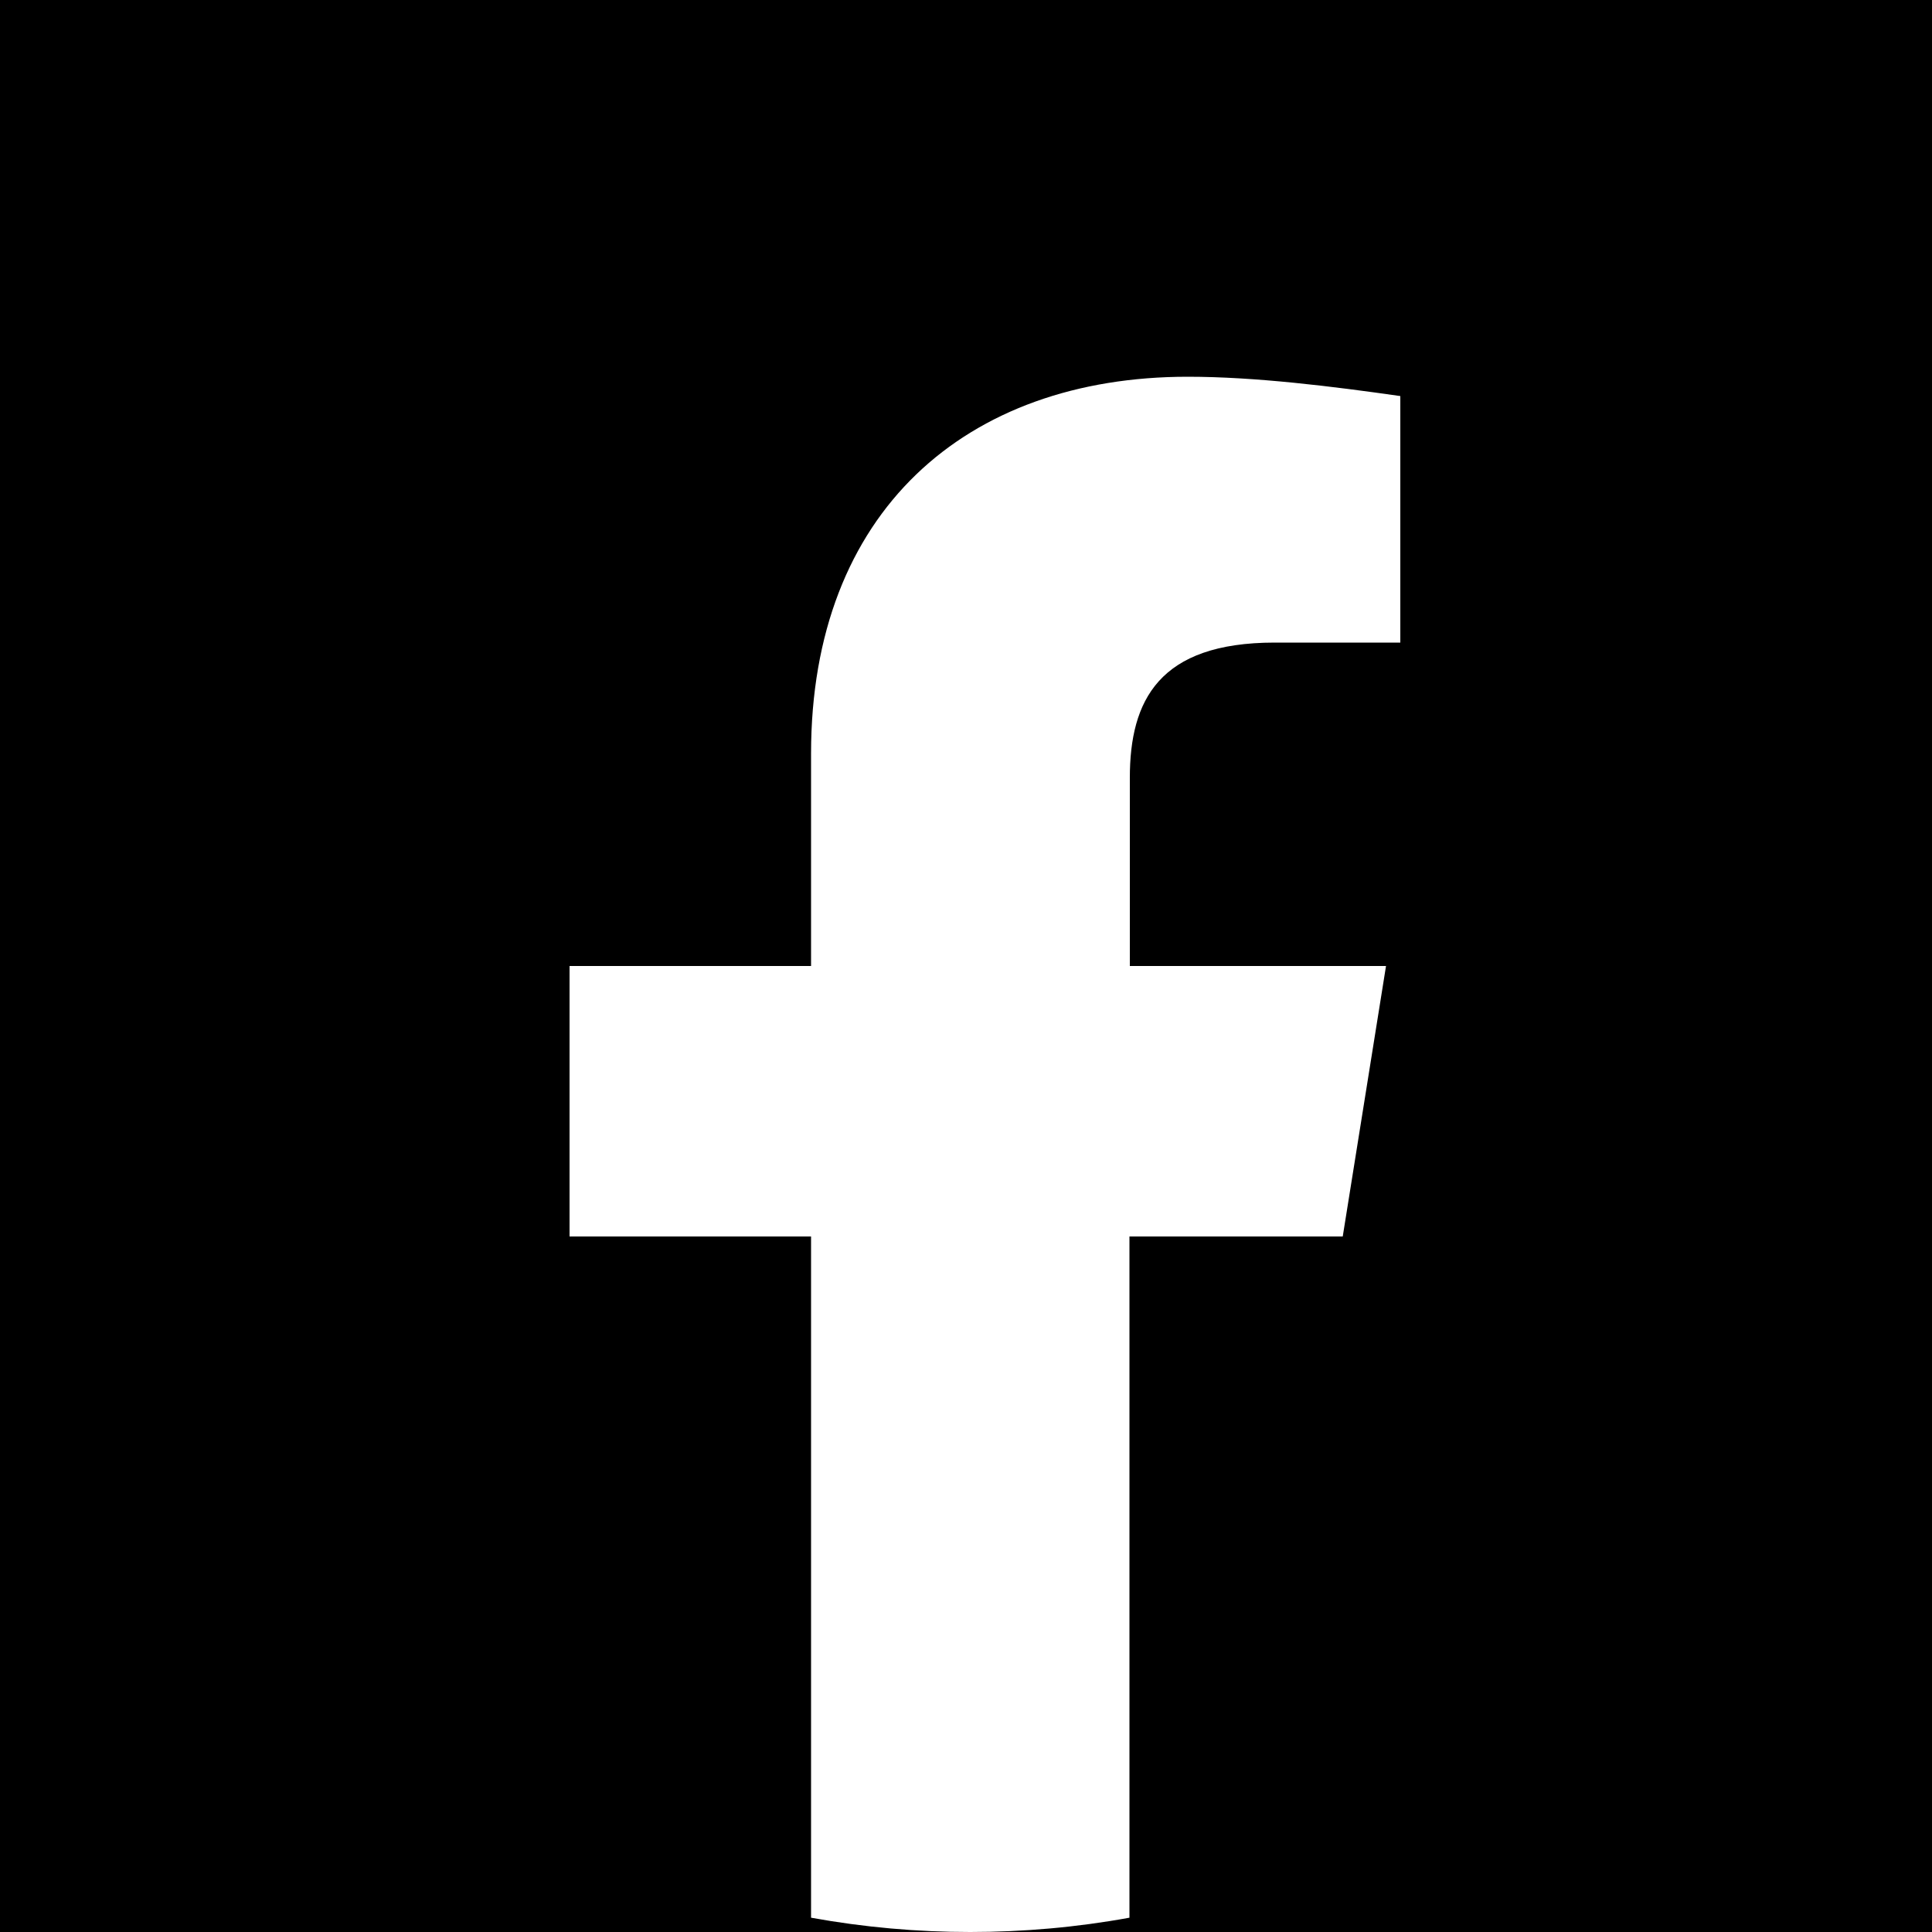
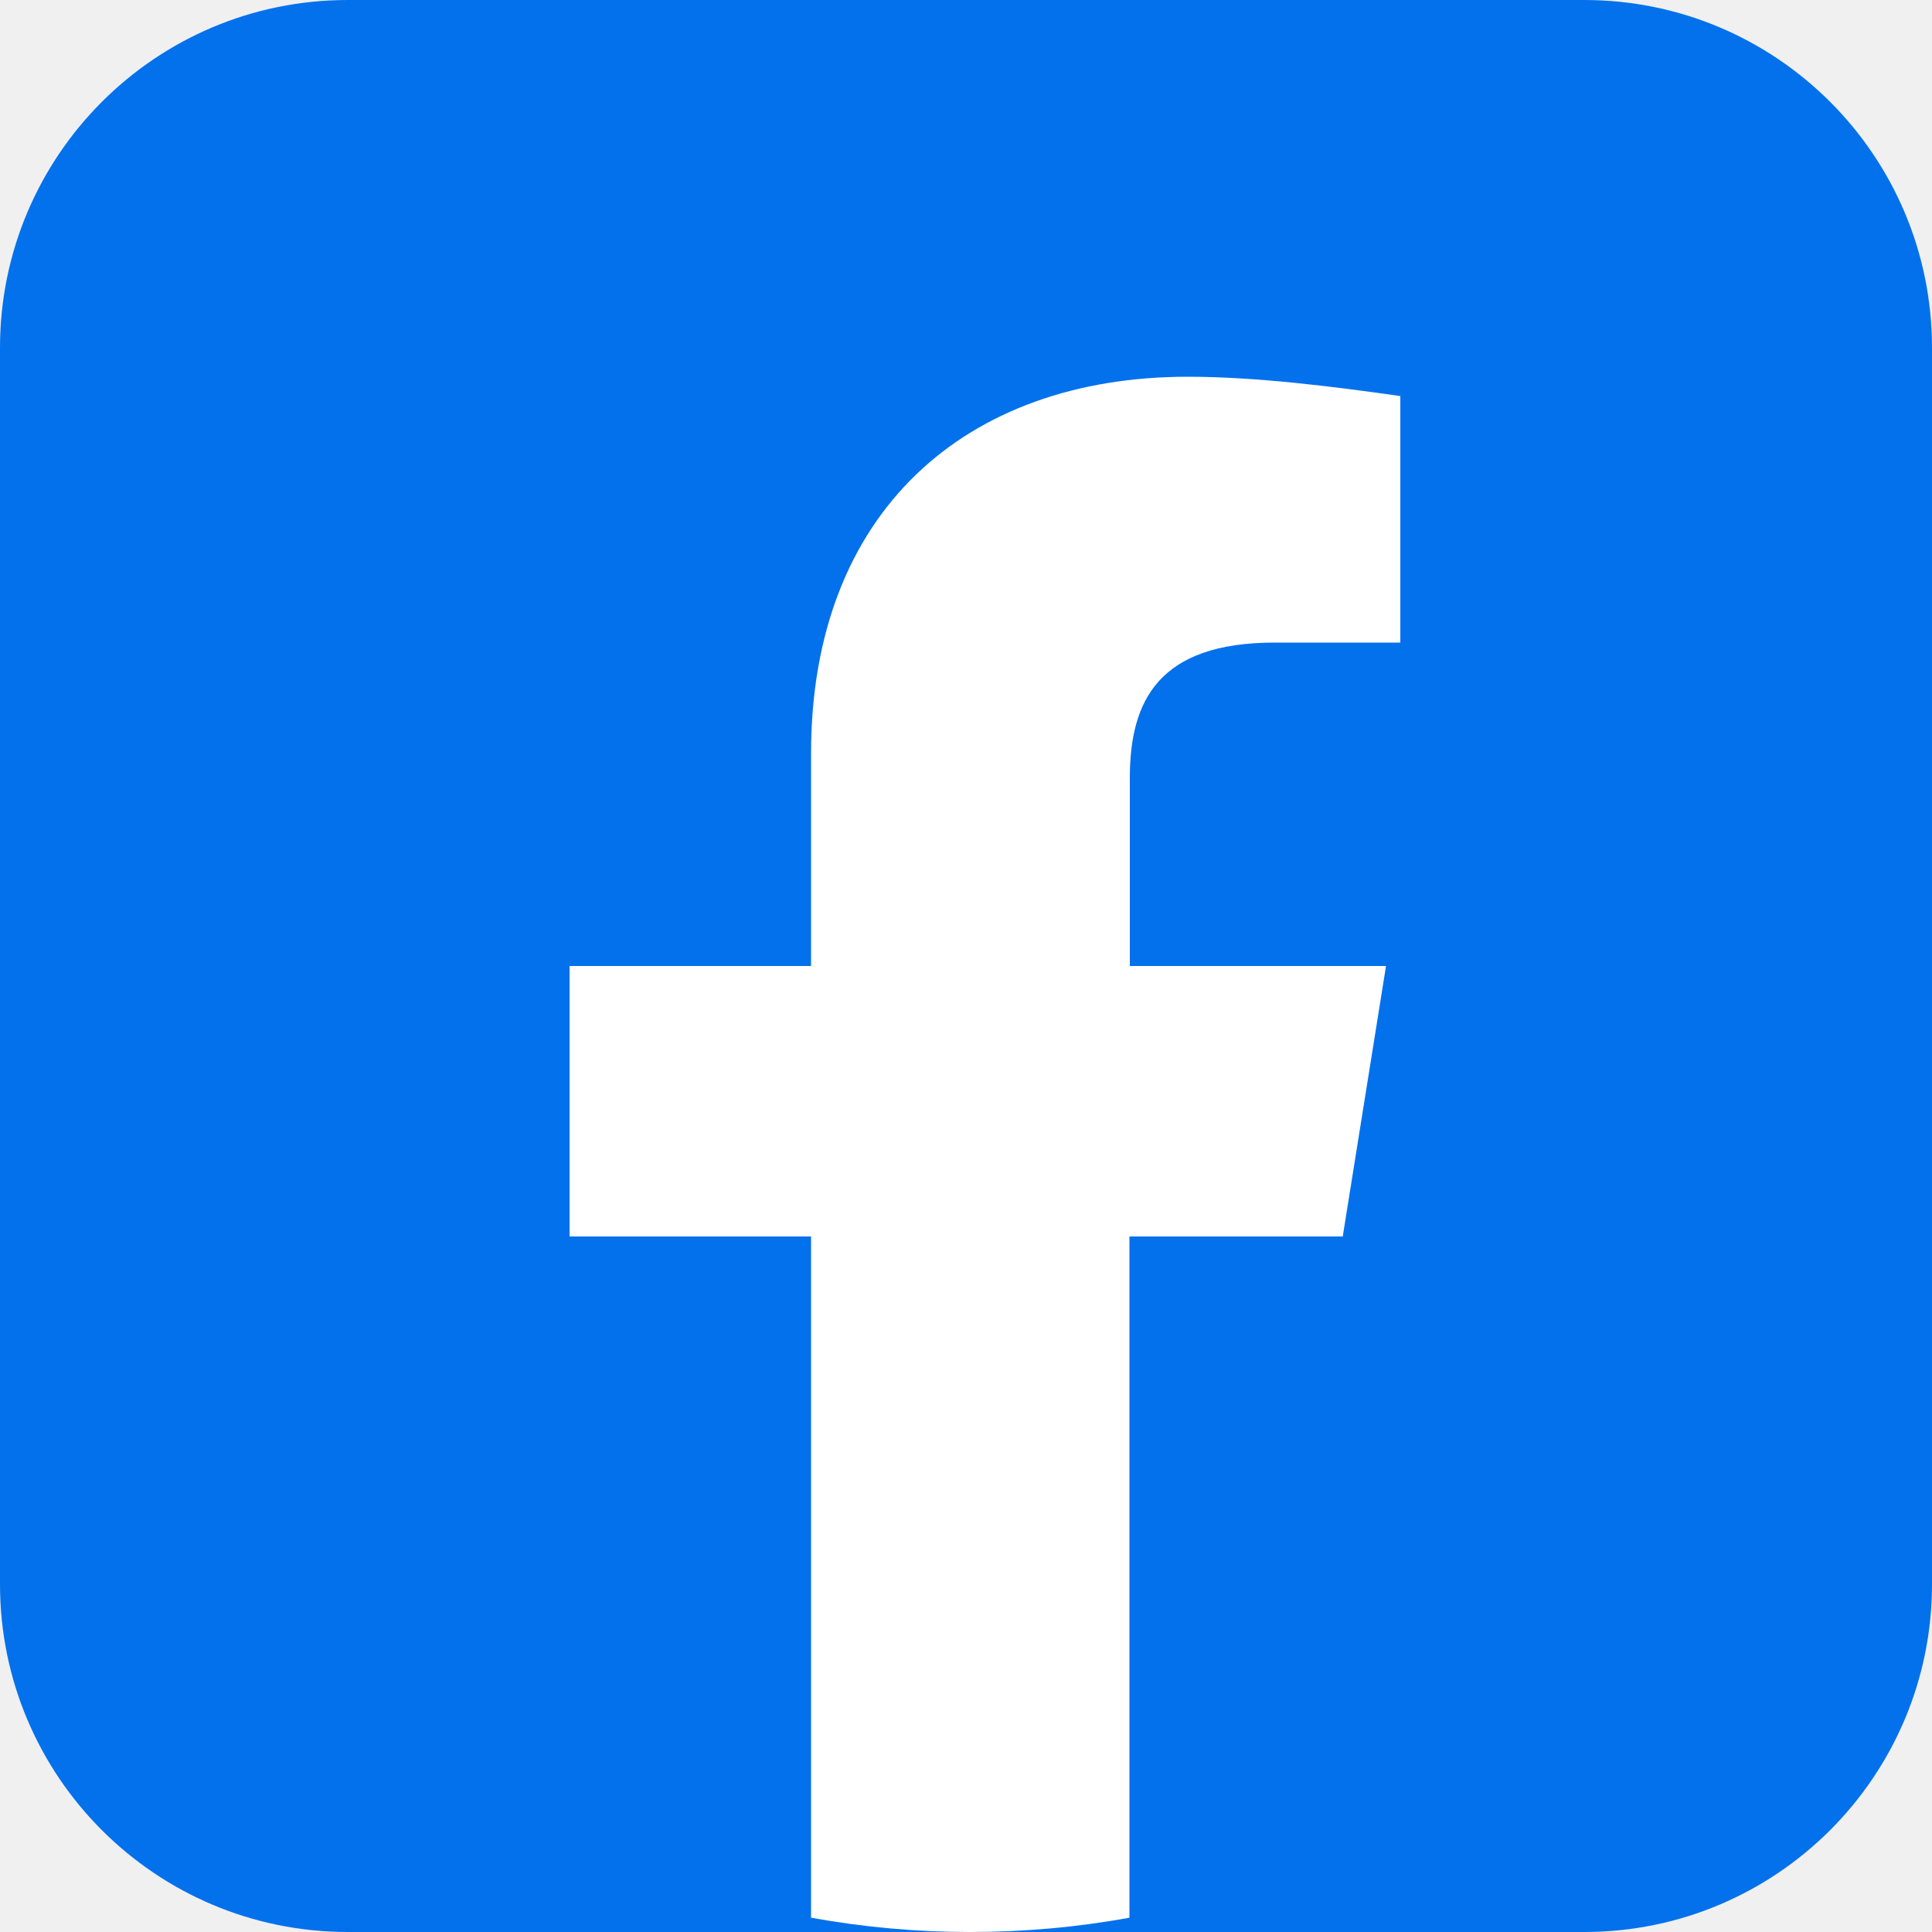
<svg xmlns="http://www.w3.org/2000/svg" id="Layer_2" data-name="Layer 2" viewBox="0 0 50 50">
  <defs>
    <style>
+       .cls-1 {
+         fill: #0471ec;
+       }
+ 
      .cls-1, .cls-2 {
        stroke-width: 0px;
      }

      .cls-2 {
        fill: #fff;
      }
    </style>
  </defs>
  <g id="Layer_1-2" data-name="Layer 1">
    <g>
-       <rect class="cls-1" width="50" height="50" />
+       <rect class="cls-1" x="0" y="0" width="50" height="50" rx="9" ry="9" />
      <g>
        <path class="cls-1" d="m20.88,49.75C9,47.62,0,37.37,0,25,0,11.25,11.25,0,25,0s25,11.25,25,25c0,12.37-9,22.62-20.88,24.75l-1.38-1.13h-5.5s-1.38,1.13-1.37,1.13Z" />
        <path class="cls-2" d="m34.75,32l1.12-7h-6.63v-4.87c0-2,.75-3.5,3.75-3.5h3.25v-6.38c-1.75-.25-3.75-.5-5.5-.5-5.75,0-9.75,3.5-9.75,9.75v5.5h-6.25v7h6.25v17.63c1.38.25,2.75.37,4.12.37s2.75-.12,4.12-.37v-17.63h5.5Z" />
      </g>
    </g>
  </g>
</svg>
